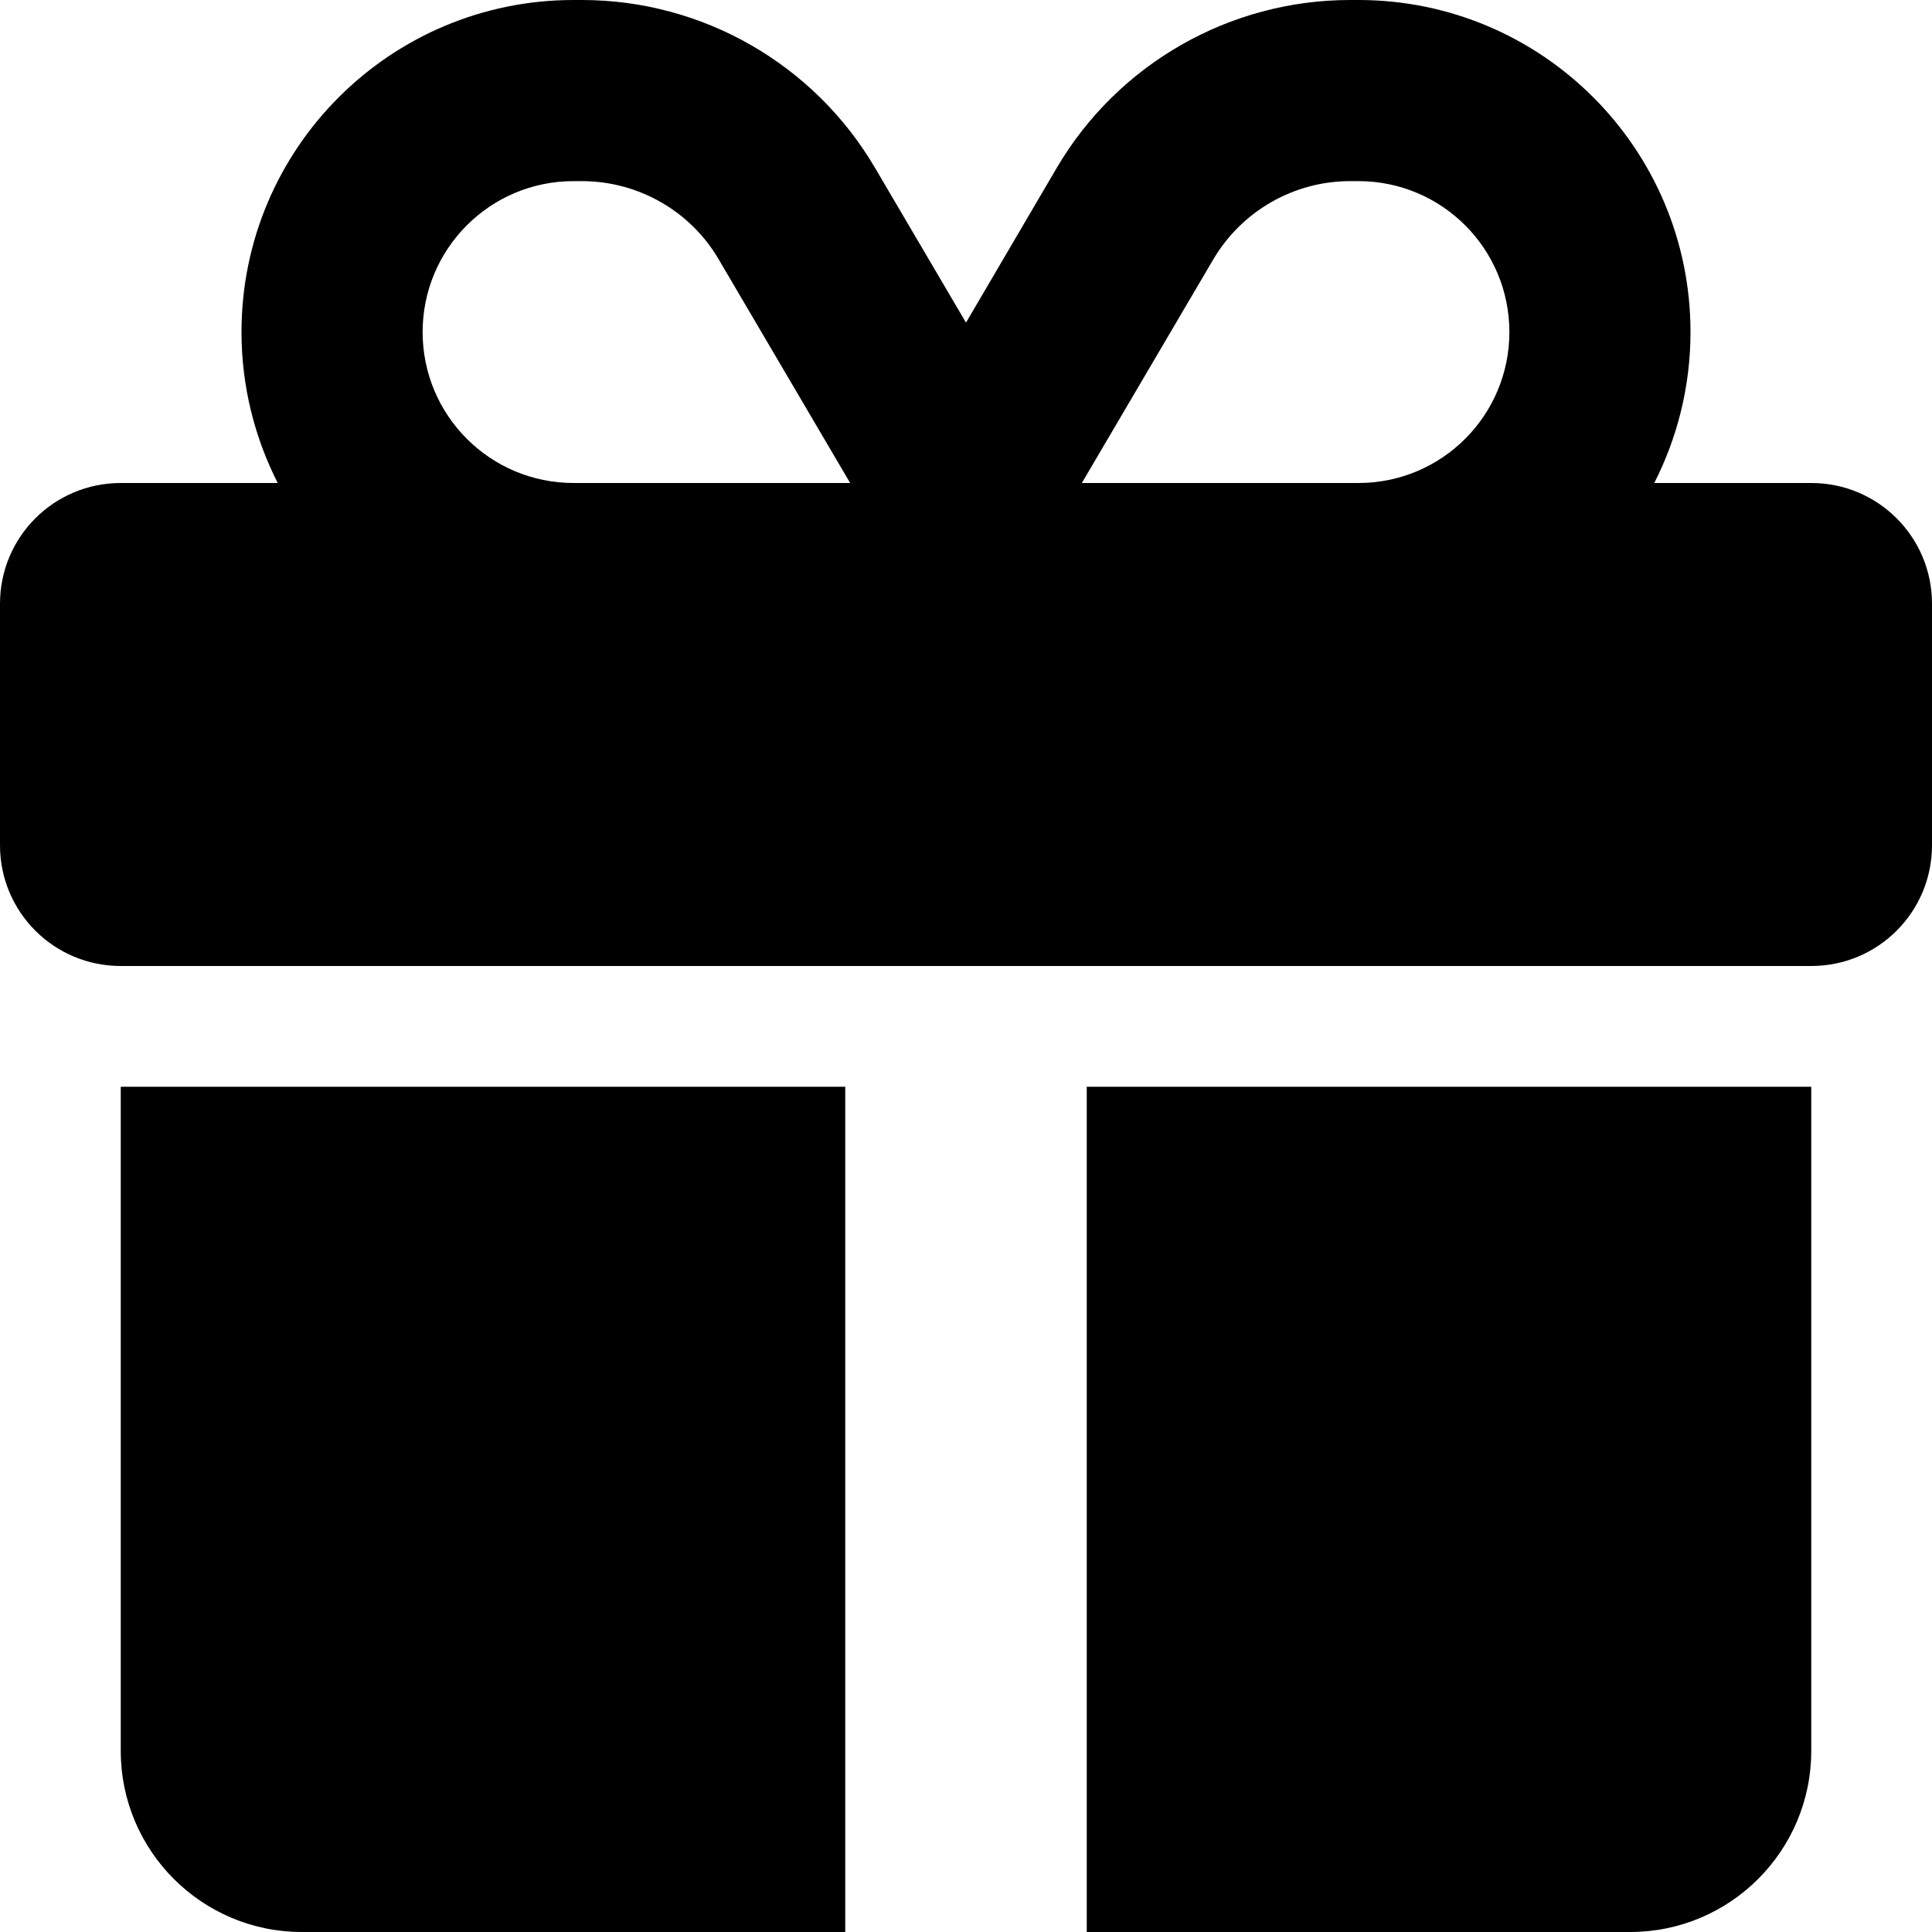
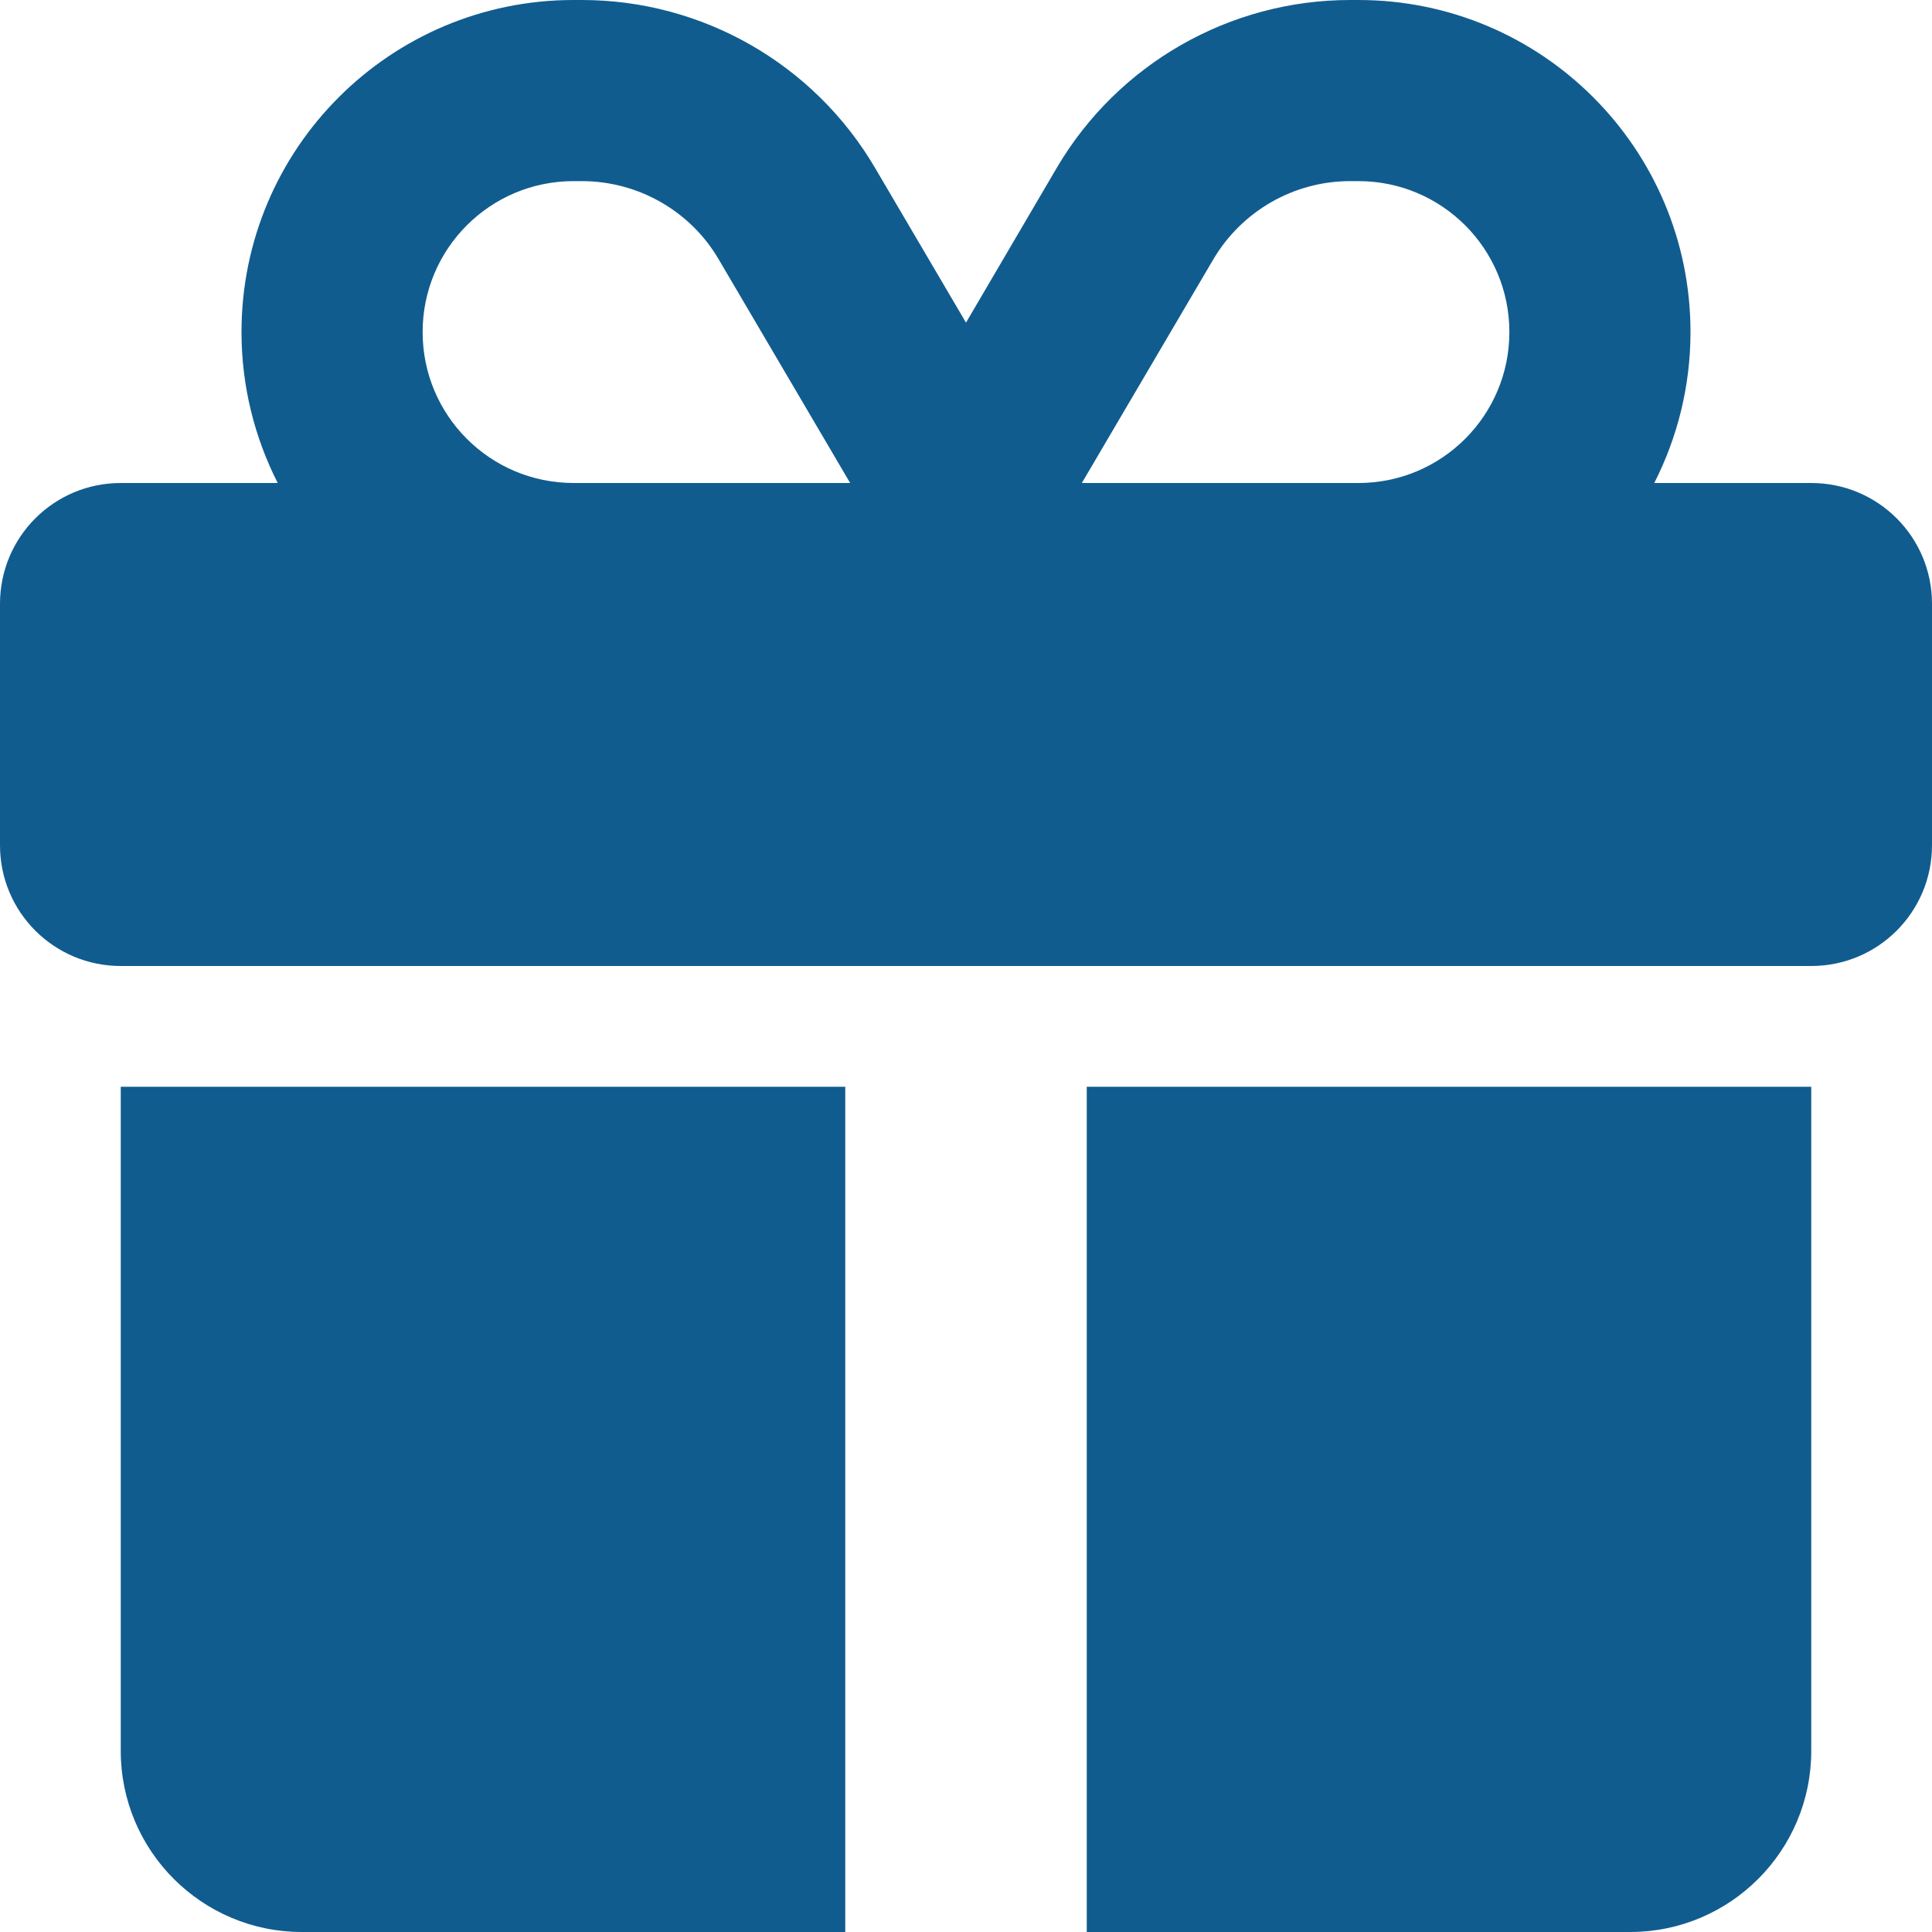
<svg xmlns="http://www.w3.org/2000/svg" viewBox="0 0 512 512">
-   <path d="M190.5 68.8L225.3 128l-1.3 0-72 0c-22.1 0-40-17.9-40-40s17.9-40 40-40l2.2 0c14.9 0 28.8 7.9 36.3 20.8zM64 88c0 14.4 3.5 28 9.6 40L32 128c-17.7 0-32 14.3-32 32l0 64c0 17.7 14.3 32 32 32l448 0c17.7 0 32-14.3 32-32l0-64c0-17.7-14.3-32-32-32l-41.6 0c6.1-12 9.6-25.6 9.6-40c0-48.6-39.4-88-88-88l-2.2 0c-31.9 0-61.5 16.9-77.7 44.4L256 85.5l-24.1-41C215.7 16.9 186.1 0 154.2 0L152 0C103.4 0 64 39.4 64 88zm336 0c0 22.1-17.9 40-40 40l-72 0-1.3 0 34.8-59.2C329.1 55.9 342.9 48 357.8 48l2.2 0c22.1 0 40 17.9 40 40zM32 288l0 176c0 26.5 21.5 48 48 48l144 0 0-224L32 288zM288 512l144 0c26.5 0 48-21.5 48-48l0-176-192 0 0 224z" />
+   <path fill="#115c8f" d="M190.5 68.8L225.3 128l-1.3 0-72 0c-22.1 0-40-17.9-40-40s17.9-40 40-40l2.2 0c14.9 0 28.8 7.9 36.3 20.8zM64 88c0 14.4 3.5 28 9.6 40L32 128c-17.7 0-32 14.3-32 32l0 64c0 17.7 14.3 32 32 32l448 0c17.7 0 32-14.3 32-32l0-64c0-17.7-14.3-32-32-32l-41.6 0c6.1-12 9.6-25.6 9.6-40c0-48.6-39.4-88-88-88l-2.2 0c-31.9 0-61.5 16.9-77.7 44.4L256 85.5l-24.1-41C215.7 16.9 186.1 0 154.2 0L152 0C103.4 0 64 39.4 64 88zm336 0c0 22.1-17.9 40-40 40l-72 0-1.3 0 34.8-59.2C329.1 55.9 342.9 48 357.8 48l2.2 0c22.1 0 40 17.9 40 40zM32 288l0 176c0 26.5 21.5 48 48 48l144 0 0-224L32 288zM288 512l144 0c26.5 0 48-21.5 48-48l0-176-192 0 0 224z" />
</svg>
